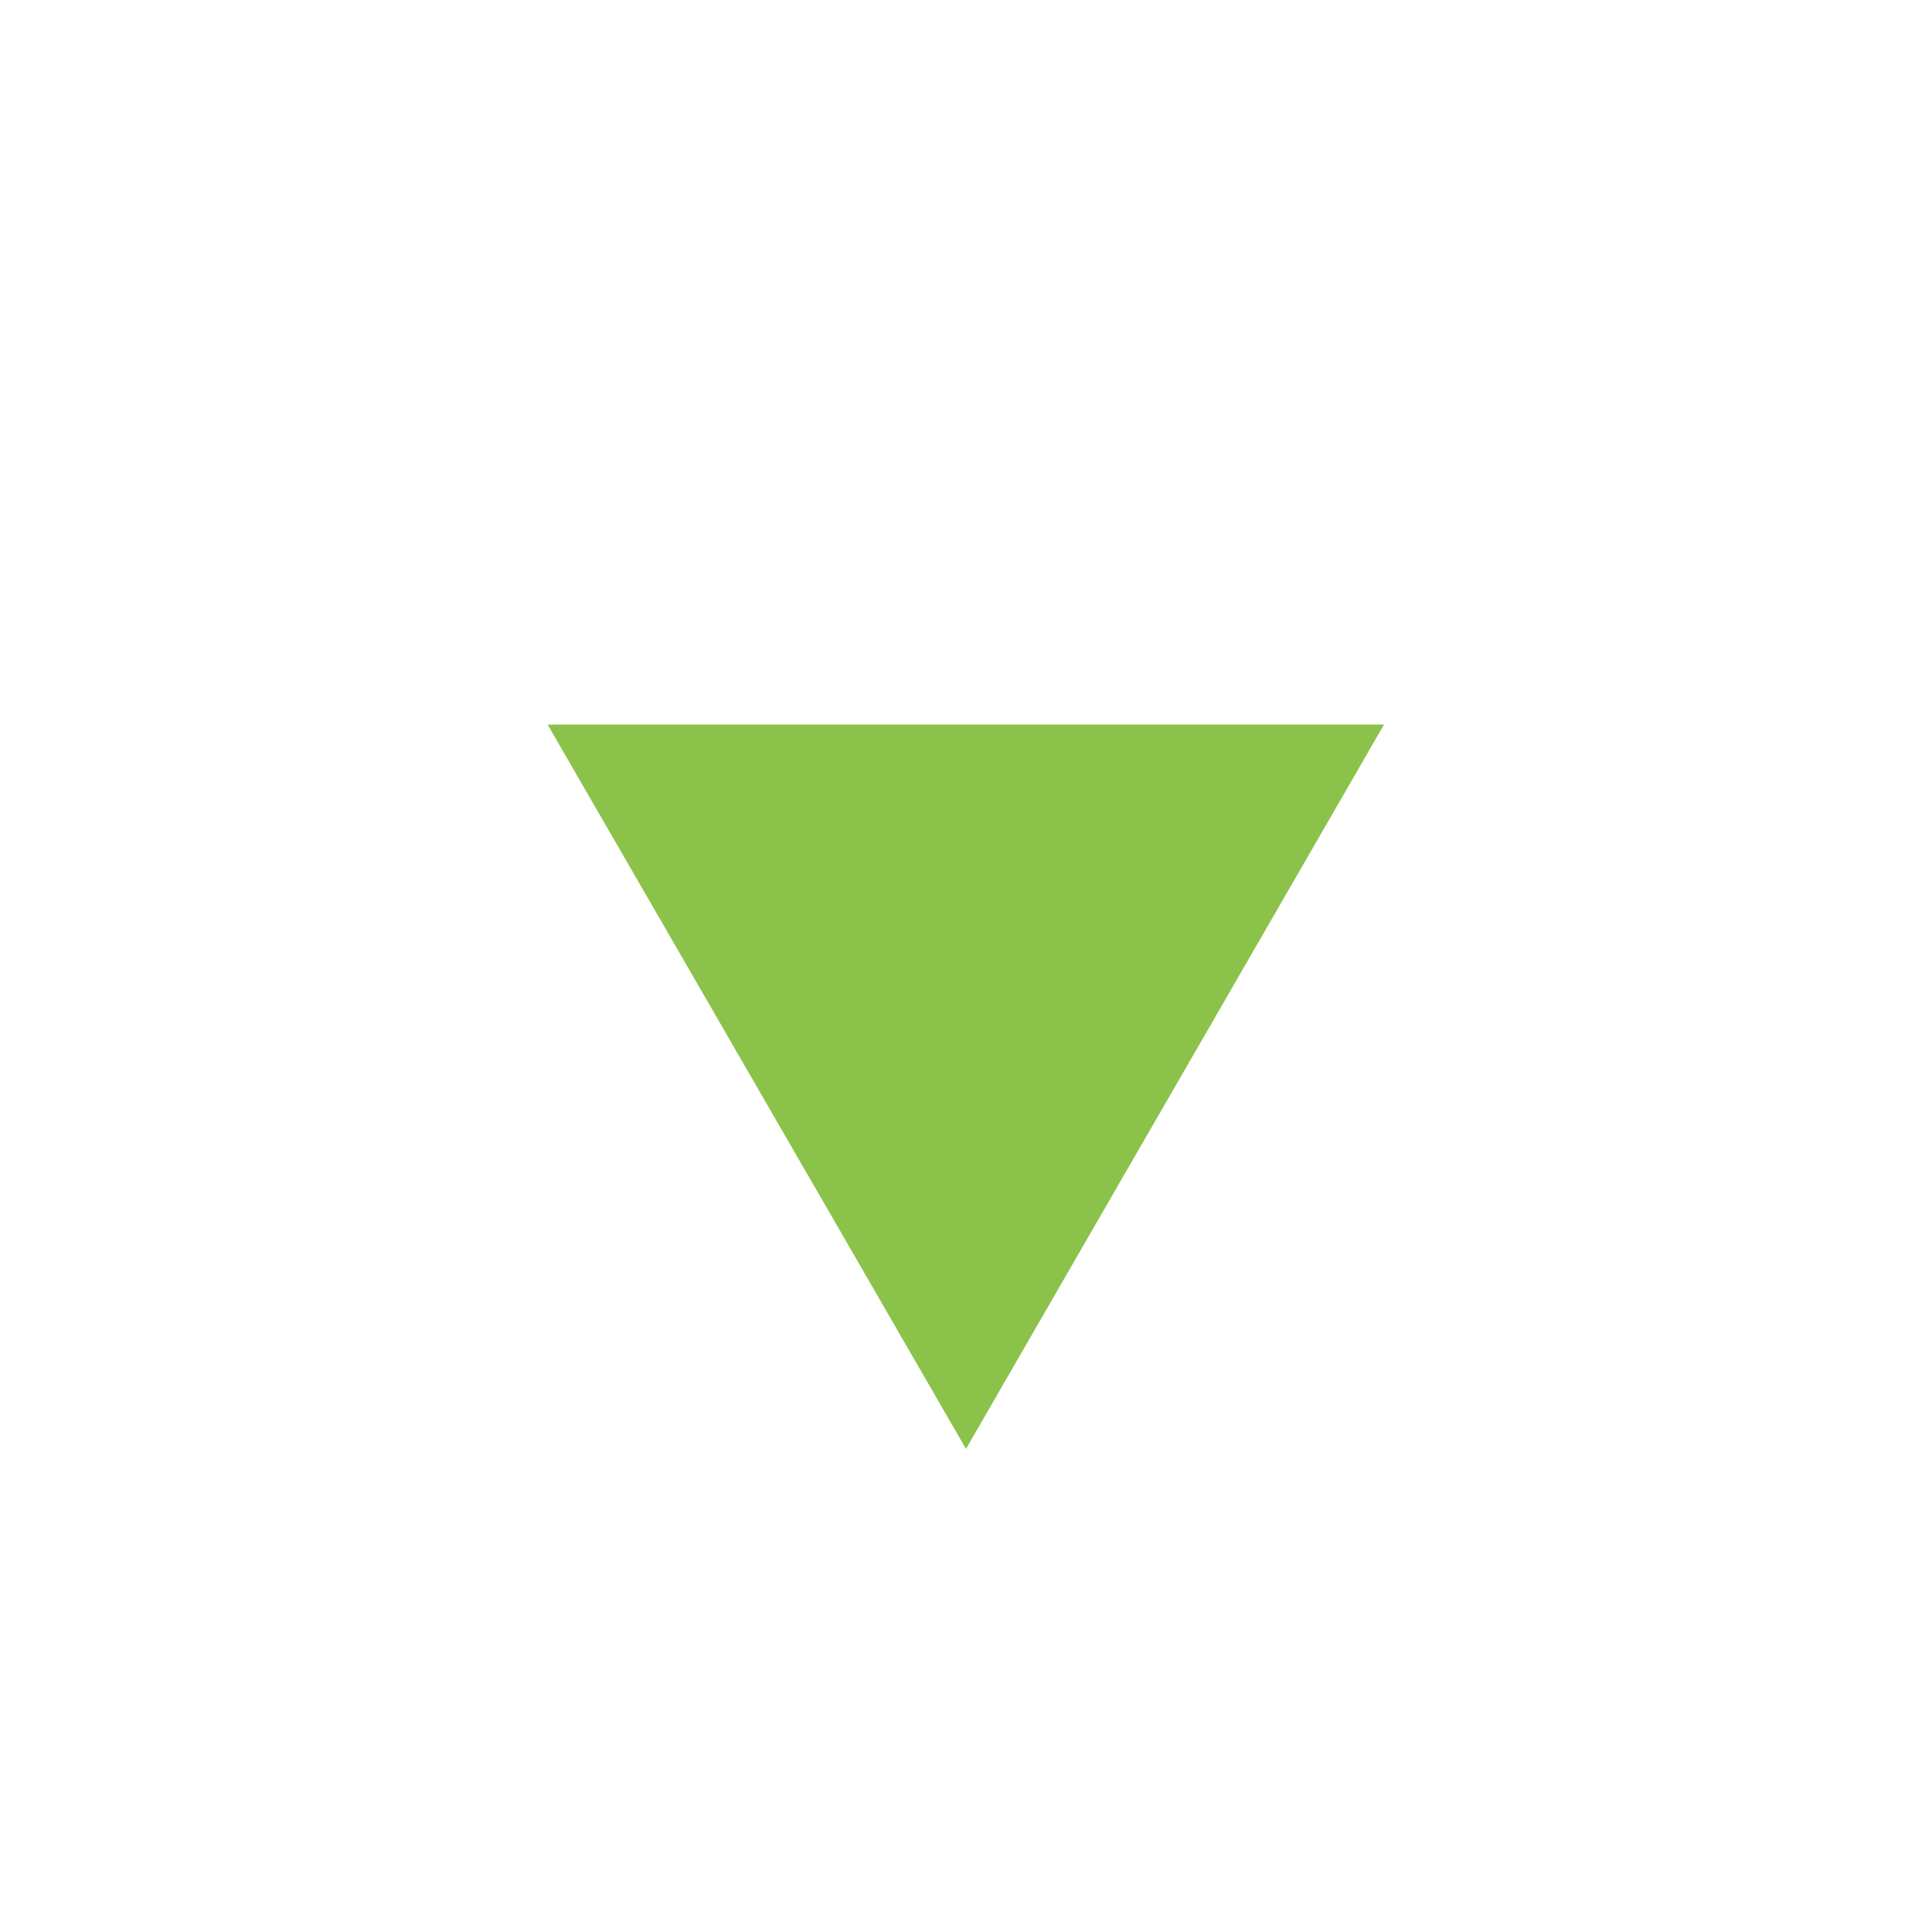
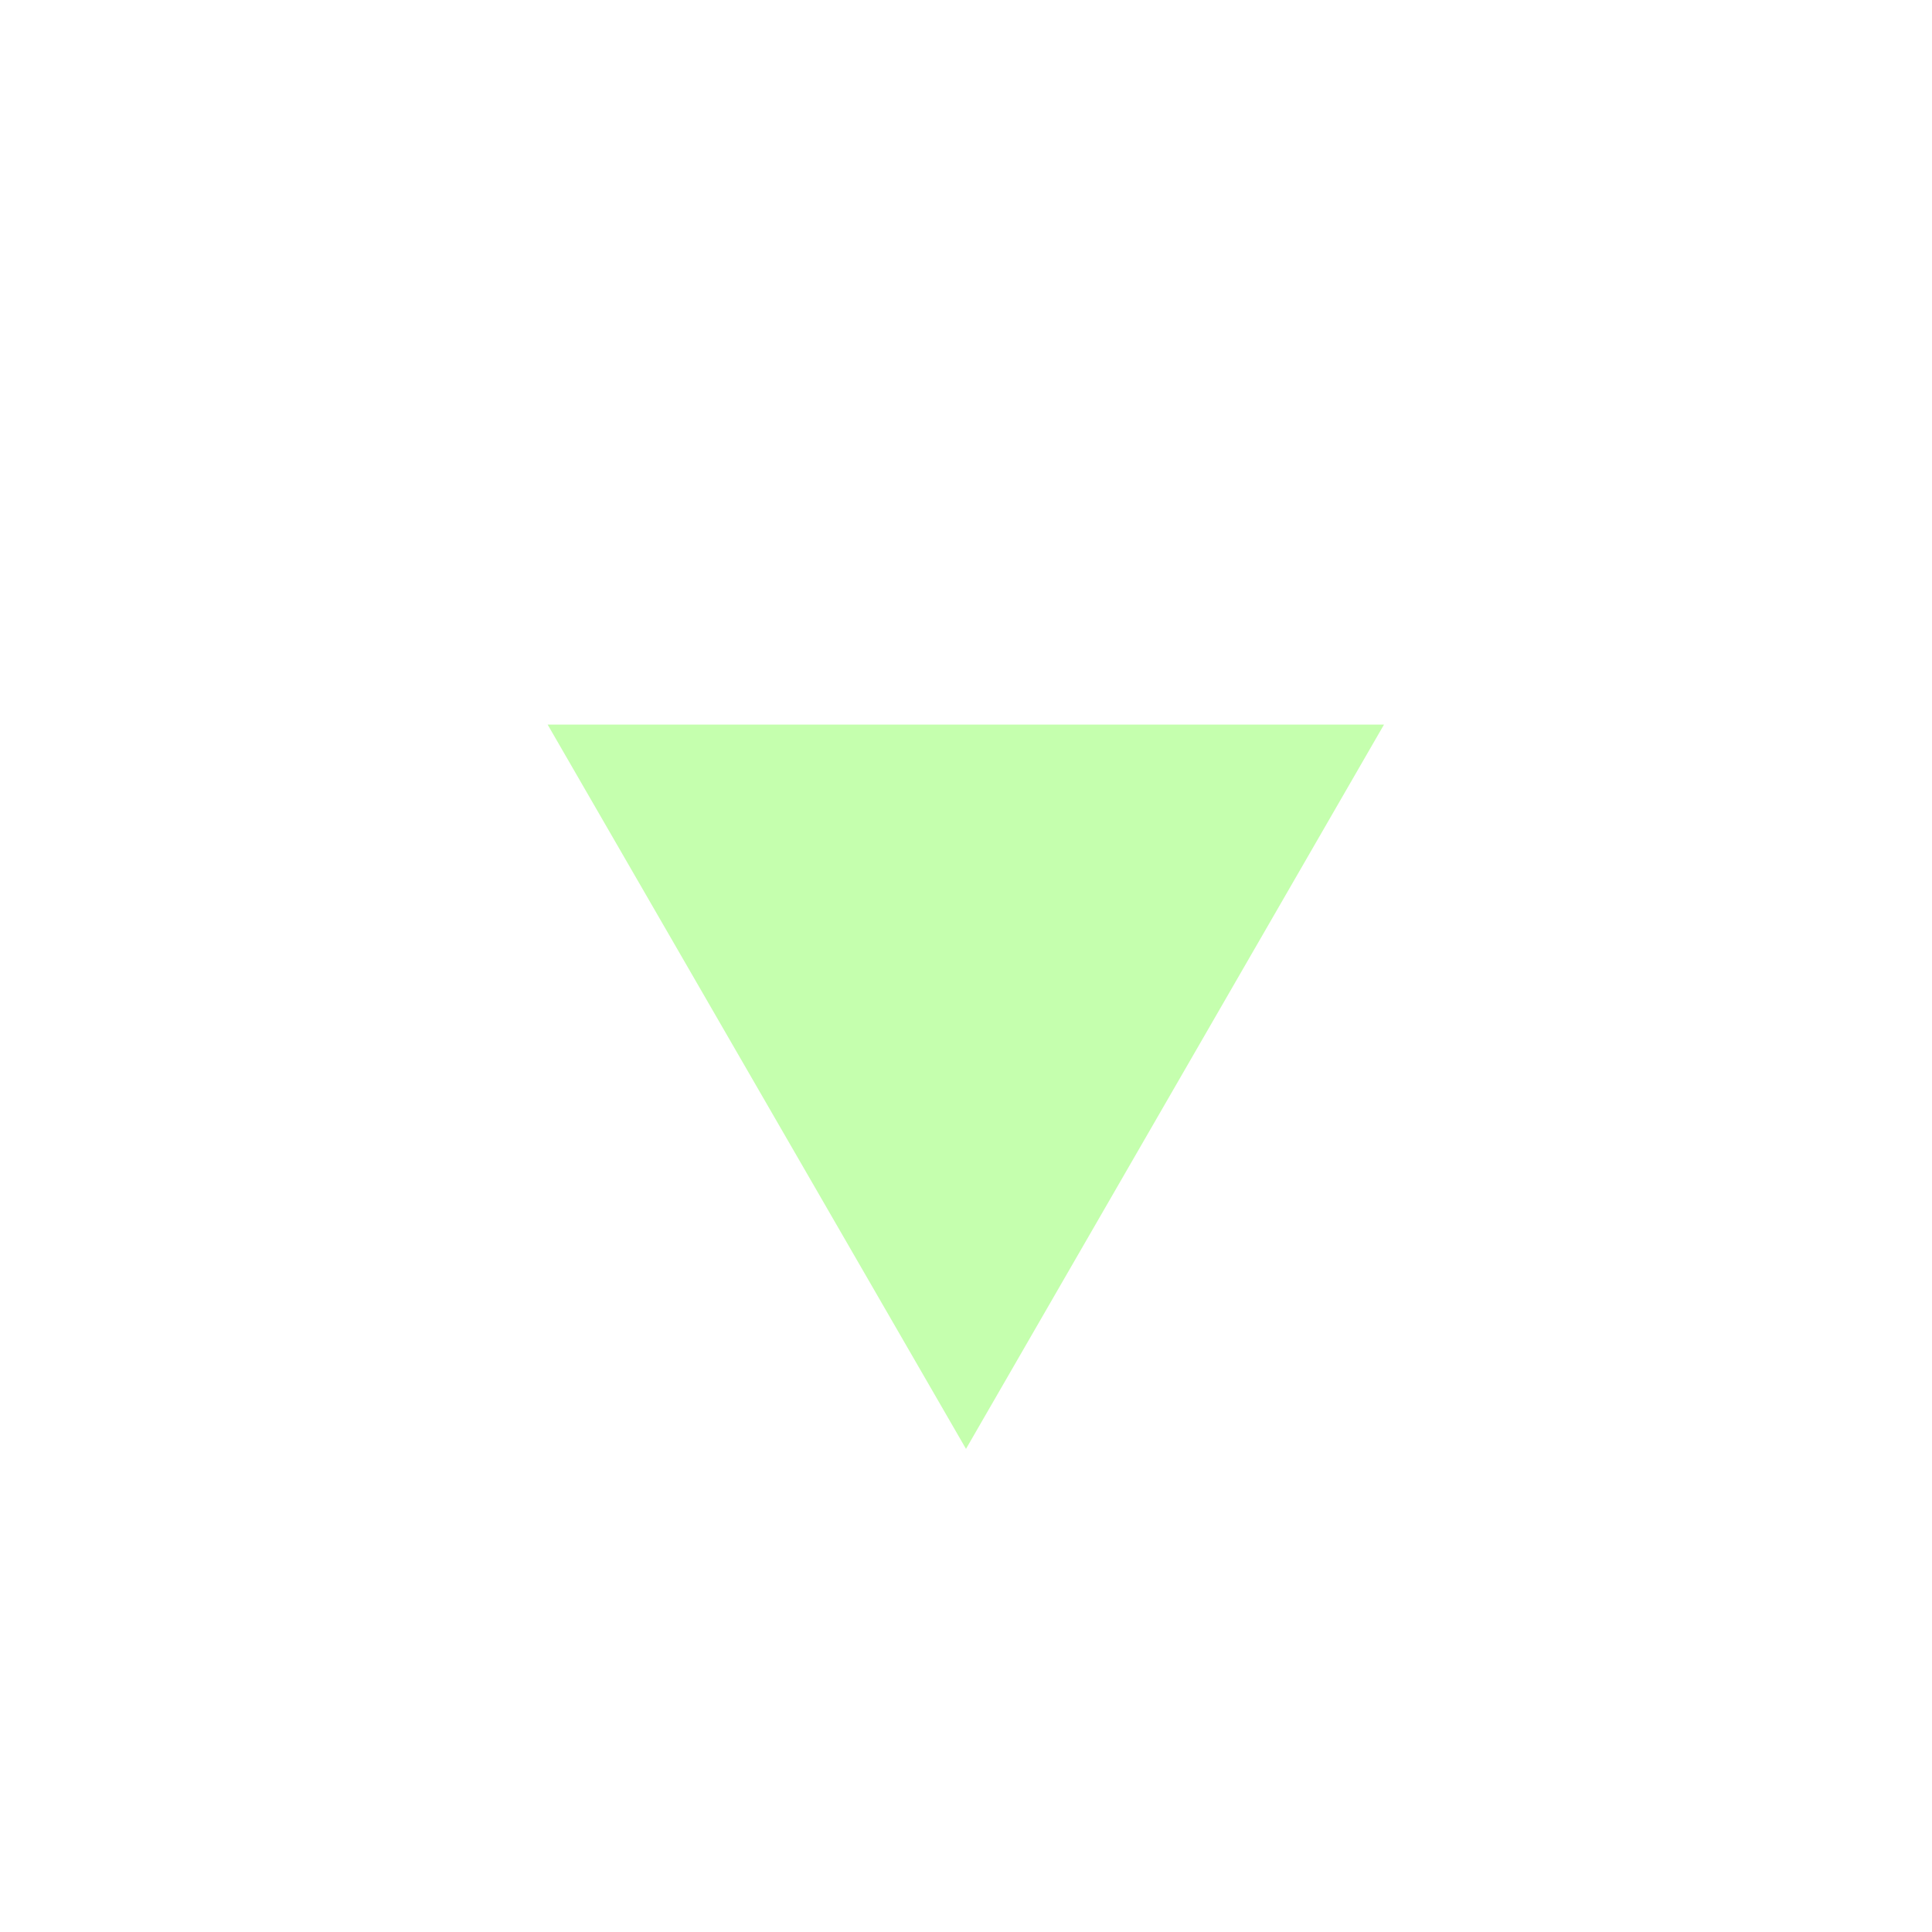
<svg xmlns="http://www.w3.org/2000/svg" width="20" height="20" viewBox="0 0 5.292 5.292" version="1.1" id="svg8">
  <defs id="defs2" />
  <g id="layer1" transform="translate(0,-291.7083)">
    <g id="g847" transform="matrix(0.05207439,0,0,0.05207453,-0.9012516,282.412)">
      <g id="g851">
        <g id="g1059" transform="matrix(1.998622,0,0,1.998619,17.32448,-313.5231)">
          <path style="opacity:1;fill:none;fill-opacity:0.494;stroke:#ffffff00;stroke-width:0.07;stroke-linecap:round;stroke-linejoin:round;stroke-miterlimit:4;stroke-dasharray:none;stroke-dashoffset:0;stroke-opacity:1;paint-order:stroke fill markers" d="M 25.4,271.6 -8.0000008e-7,246.2 H 50.8 Z" id="path883" />
          <path id="path880" d="m 25.4,271.6 25.4,25.4 H 0 Z" style="opacity:1;fill:none;fill-opacity:0.494;stroke:#ffffff00;stroke-width:0.07;stroke-linecap:round;stroke-linejoin:round;stroke-miterlimit:4;stroke-dasharray:none;stroke-dashoffset:0;stroke-opacity:1;paint-order:stroke fill markers" />
          <rect ry="5.053" y="253.849" x="7.649" height="35.529" width="35.529" id="rect870" style="opacity:1;fill:none;fill-opacity:0.494;stroke:#ffffff00;stroke-width:0.062;stroke-linecap:round;stroke-linejoin:round;stroke-miterlimit:4;stroke-dasharray:none;stroke-dashoffset:0;stroke-opacity:1;paint-order:stroke fill markers" />
          <circle r="25.397" cy="271.6" cx="25.4" id="path872" style="opacity:1;fill:none;fill-opacity:0.494;stroke:#ffffff00;stroke-width:0.076;stroke-linecap:round;stroke-linejoin:round;stroke-miterlimit:4;stroke-dasharray:none;stroke-dashoffset:0;stroke-opacity:1;paint-order:stroke fill markers" />
          <circle transform="rotate(-45)" cx="-174.09" cy="210.011" r="12.656" id="path876" style="opacity:1;fill:none;fill-opacity:0.494;stroke:#ffffff00;stroke-width:0.074;stroke-linecap:round;stroke-linejoin:round;stroke-miterlimit:4;stroke-dasharray:none;stroke-dashoffset:0;stroke-opacity:1;paint-order:stroke fill markers" />
          <path id="path904" d="m 25.4,271.6 -25.4,25.4 v -50.8 z" style="opacity:1;fill:none;fill-opacity:0.494;stroke:#ffffff00;stroke-width:0.07;stroke-linecap:round;stroke-linejoin:round;stroke-miterlimit:4;stroke-dasharray:none;stroke-dashoffset:0;stroke-opacity:1;paint-order:stroke fill markers" />
          <path style="opacity:1;fill:none;fill-opacity:0.494;stroke:#ffffff00;stroke-width:0.07;stroke-linecap:round;stroke-linejoin:round;stroke-miterlimit:4;stroke-dasharray:none;stroke-dashoffset:0;stroke-opacity:1;paint-order:stroke fill markers" d="m 25.4,271.6 25.4,-25.4 v 50.8 z" id="path906" />
          <rect ry="5.051" y="256.393" x="2.566" height="30.44" width="45.694" id="rect837" style="opacity:1;fill:none;fill-opacity:0.494;stroke:#ffffff00;stroke-width:0.066;stroke-linecap:round;stroke-linejoin:round;stroke-miterlimit:4;stroke-dasharray:none;stroke-dashoffset:0;stroke-opacity:1;paint-order:stroke fill markers" />
          <rect style="opacity:1;fill:none;fill-opacity:0.494;stroke:#ffffff00;stroke-width:0.066;stroke-linecap:round;stroke-linejoin:round;stroke-miterlimit:4;stroke-dasharray:none;stroke-dashoffset:0;stroke-opacity:1;paint-order:stroke fill markers" id="rect831" width="45.694" height="30.441" x="248.766" y="-40.633" ry="5.051" transform="rotate(90)" />
        </g>
      </g>
    </g>
    <path style="opacity:1;fill:#ffc107;fill-opacity:1;stroke:none;stroke-width:0.386;stroke-miterlimit:4;stroke-dasharray:none;stroke-opacity:1" d="m 50.206,401.677 c 110.217,0.713 55.109,0.356 0,0 z" id="rect997" />
-     <path style="fill:#8bc34a;stroke:none;stroke-width:0.529;stroke-linecap:square;stroke-linejoin:miter;stroke-miterlimit:4;stroke-dasharray:none" id="path853" d="m -2.646,-295.677 1.146,1.984 -2.291,0 z" transform="scale(-1)" />
+     <path style="fill:#c5ffae;stroke:none;stroke-width:0.529;stroke-linecap:square;stroke-linejoin:miter;stroke-miterlimit:4;stroke-dasharray:none" id="path853" d="m -2.646,-295.677 1.146,1.984 -2.291,0 z" transform="scale(-1)" />
  </g>
</svg>
